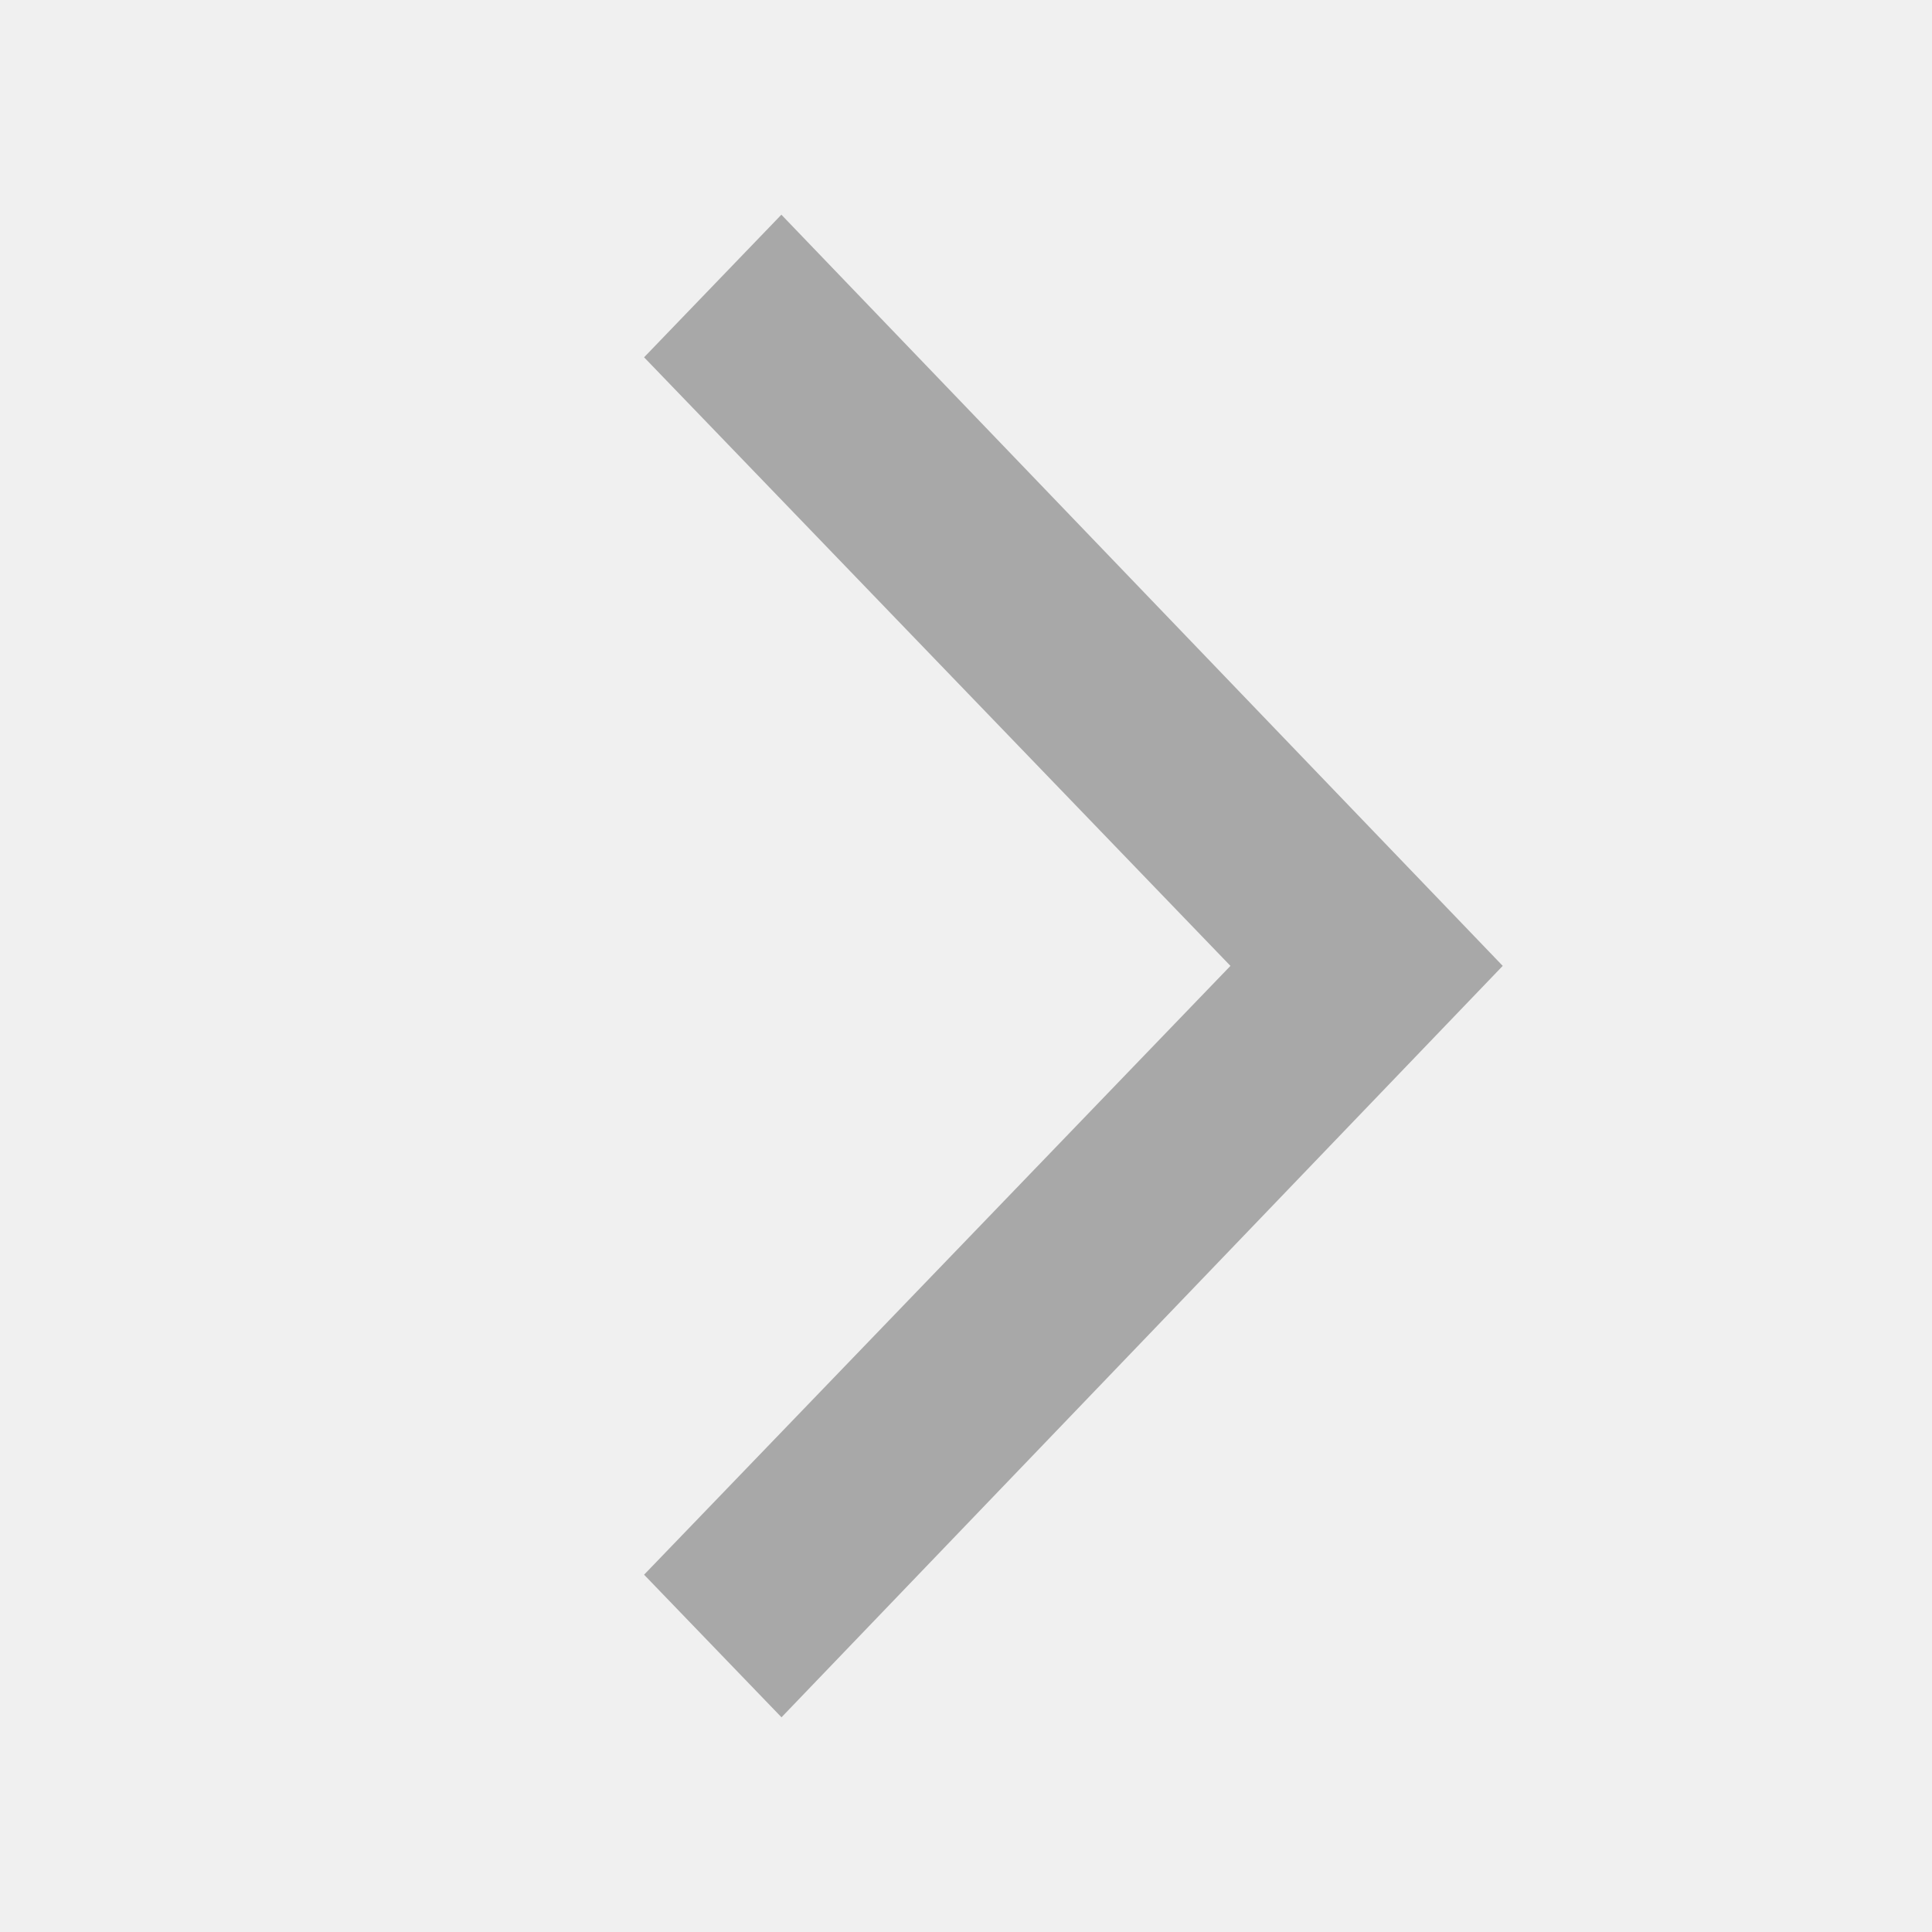
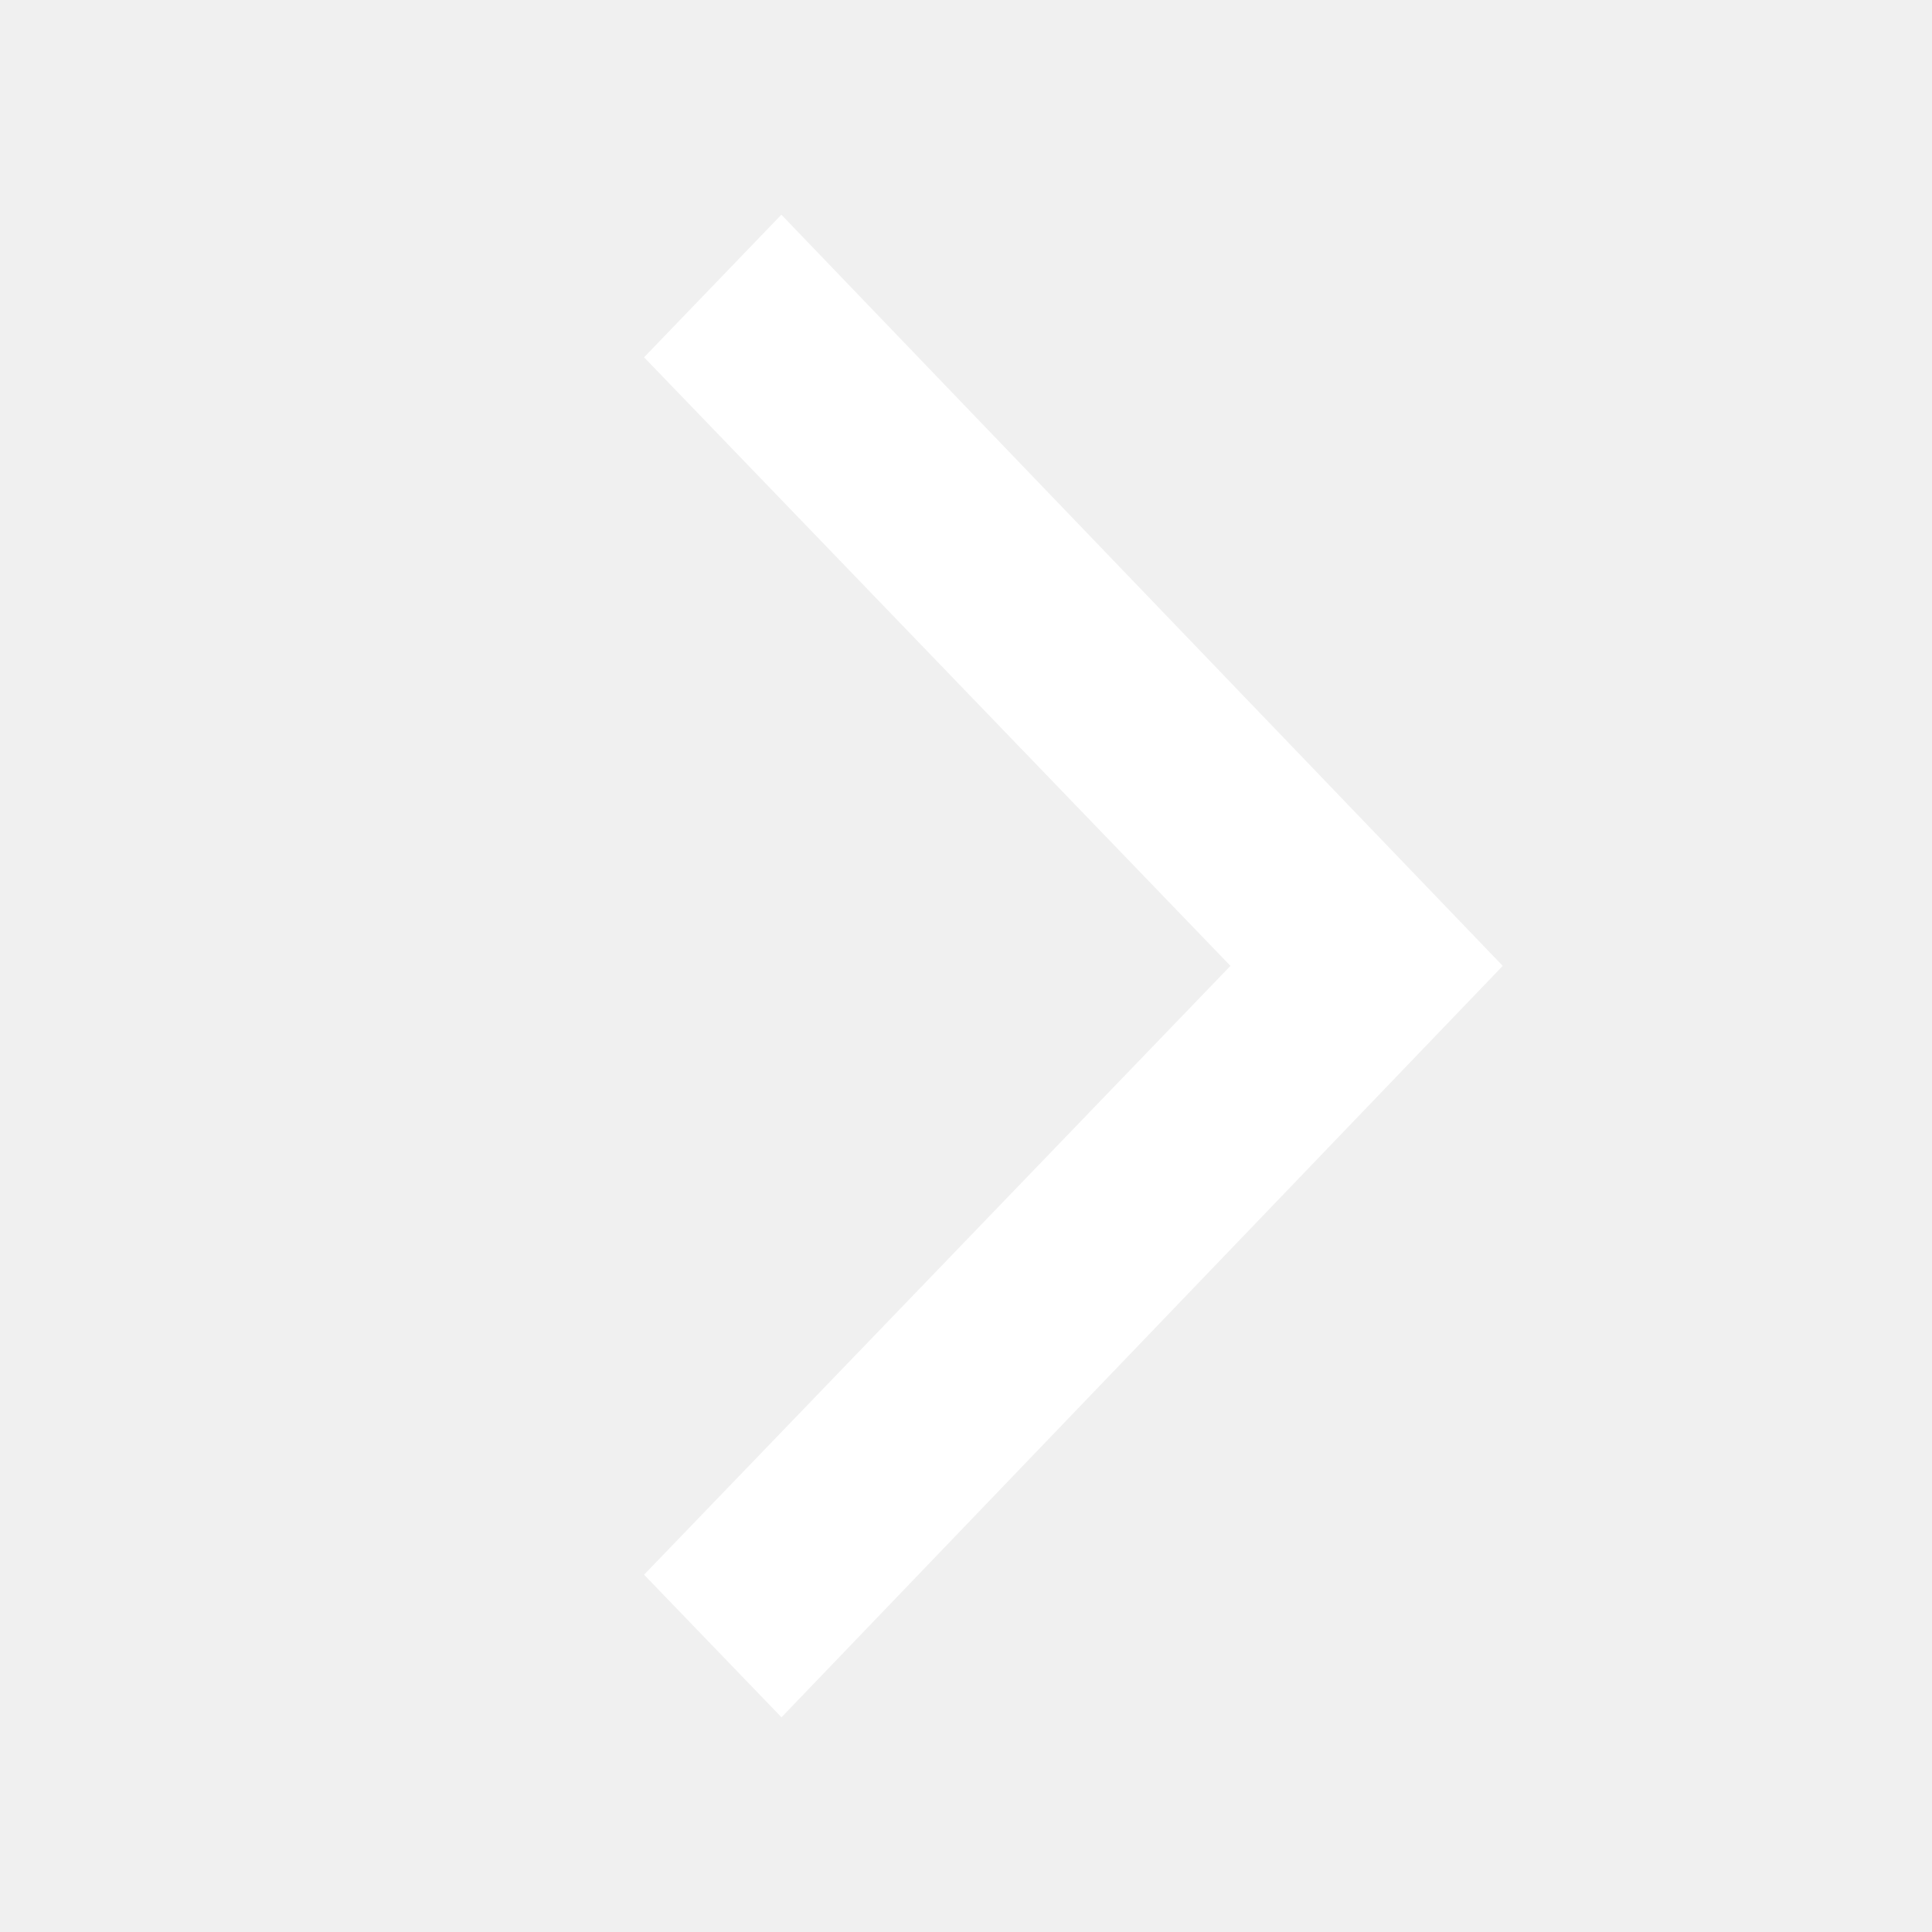
- <svg xmlns="http://www.w3.org/2000/svg" width="16" height="16" viewBox="0 0 16 16" fill="#000" opacity="0.3">
+ <svg xmlns="http://www.w3.org/2000/svg" width="16" height="16" viewBox="0 0 16 16" fill="#fff">
  <path fill-rule="evenodd" d="M11.307 1.778L5.333 7.999 11.306 14.222 12.444 13.041 7.588 7.999 12.444 2.959z" transform="matrix(-1 0 0 1 17.778 0)" />
</svg>
